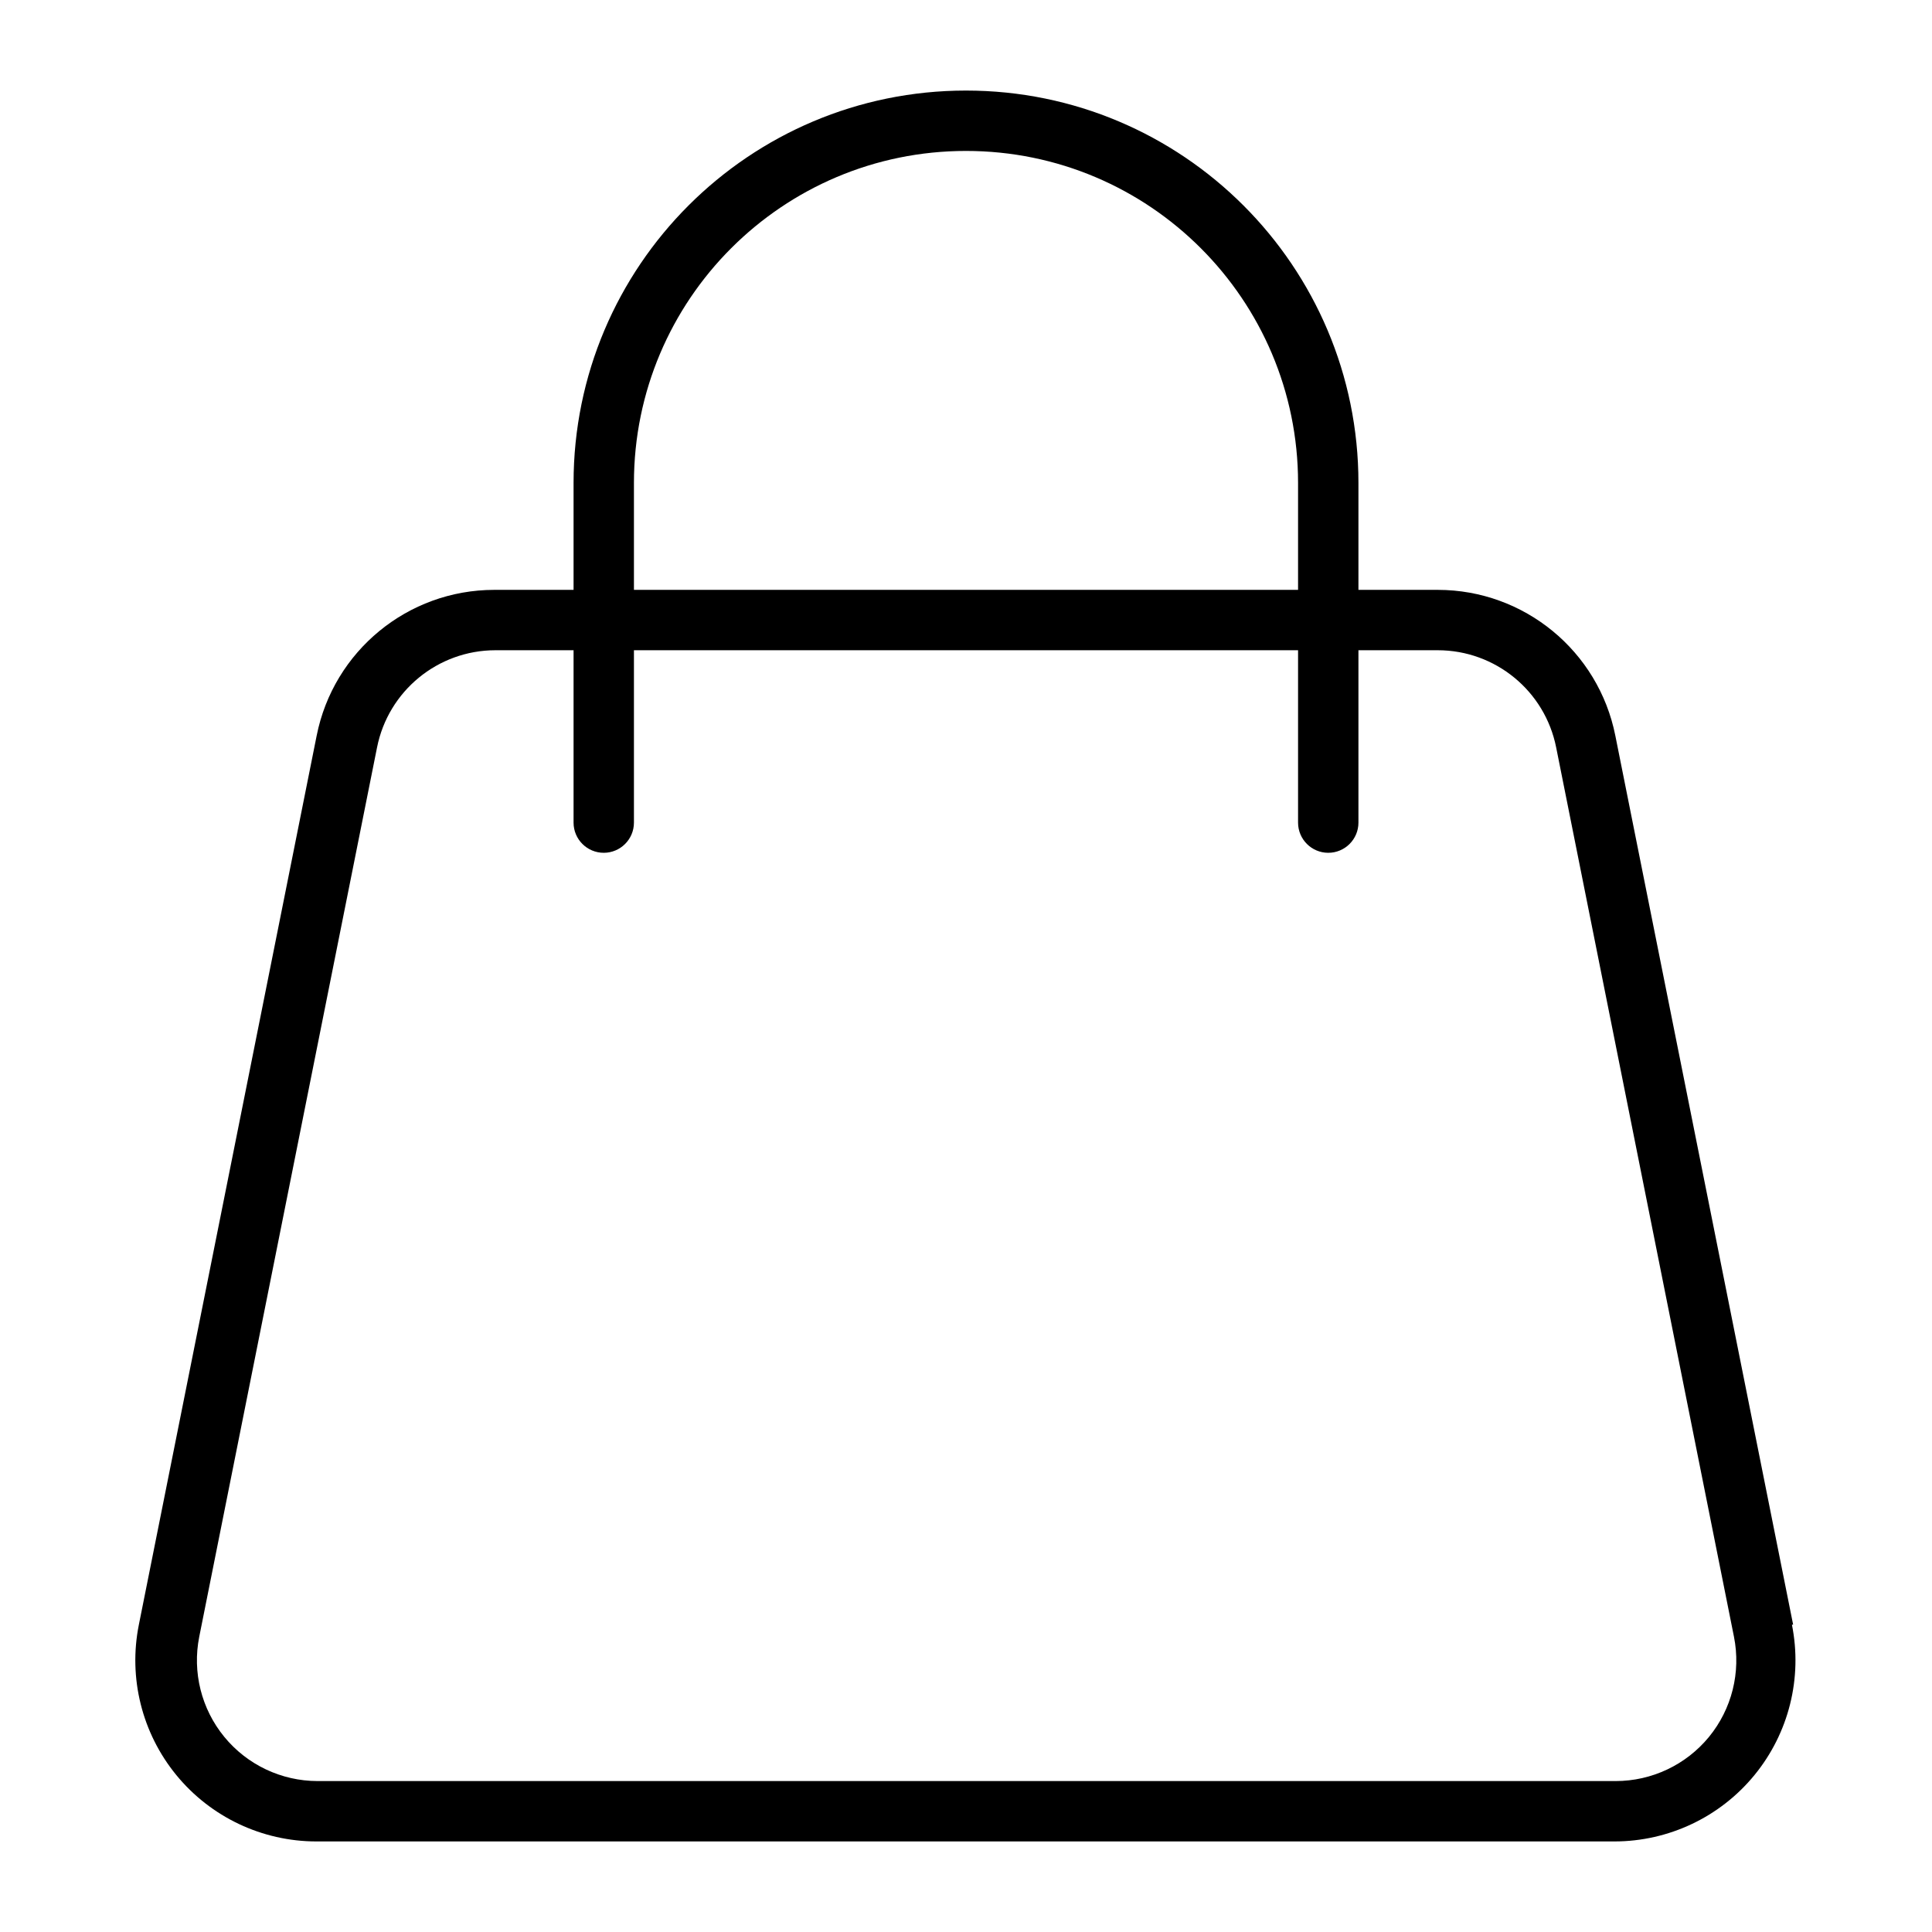
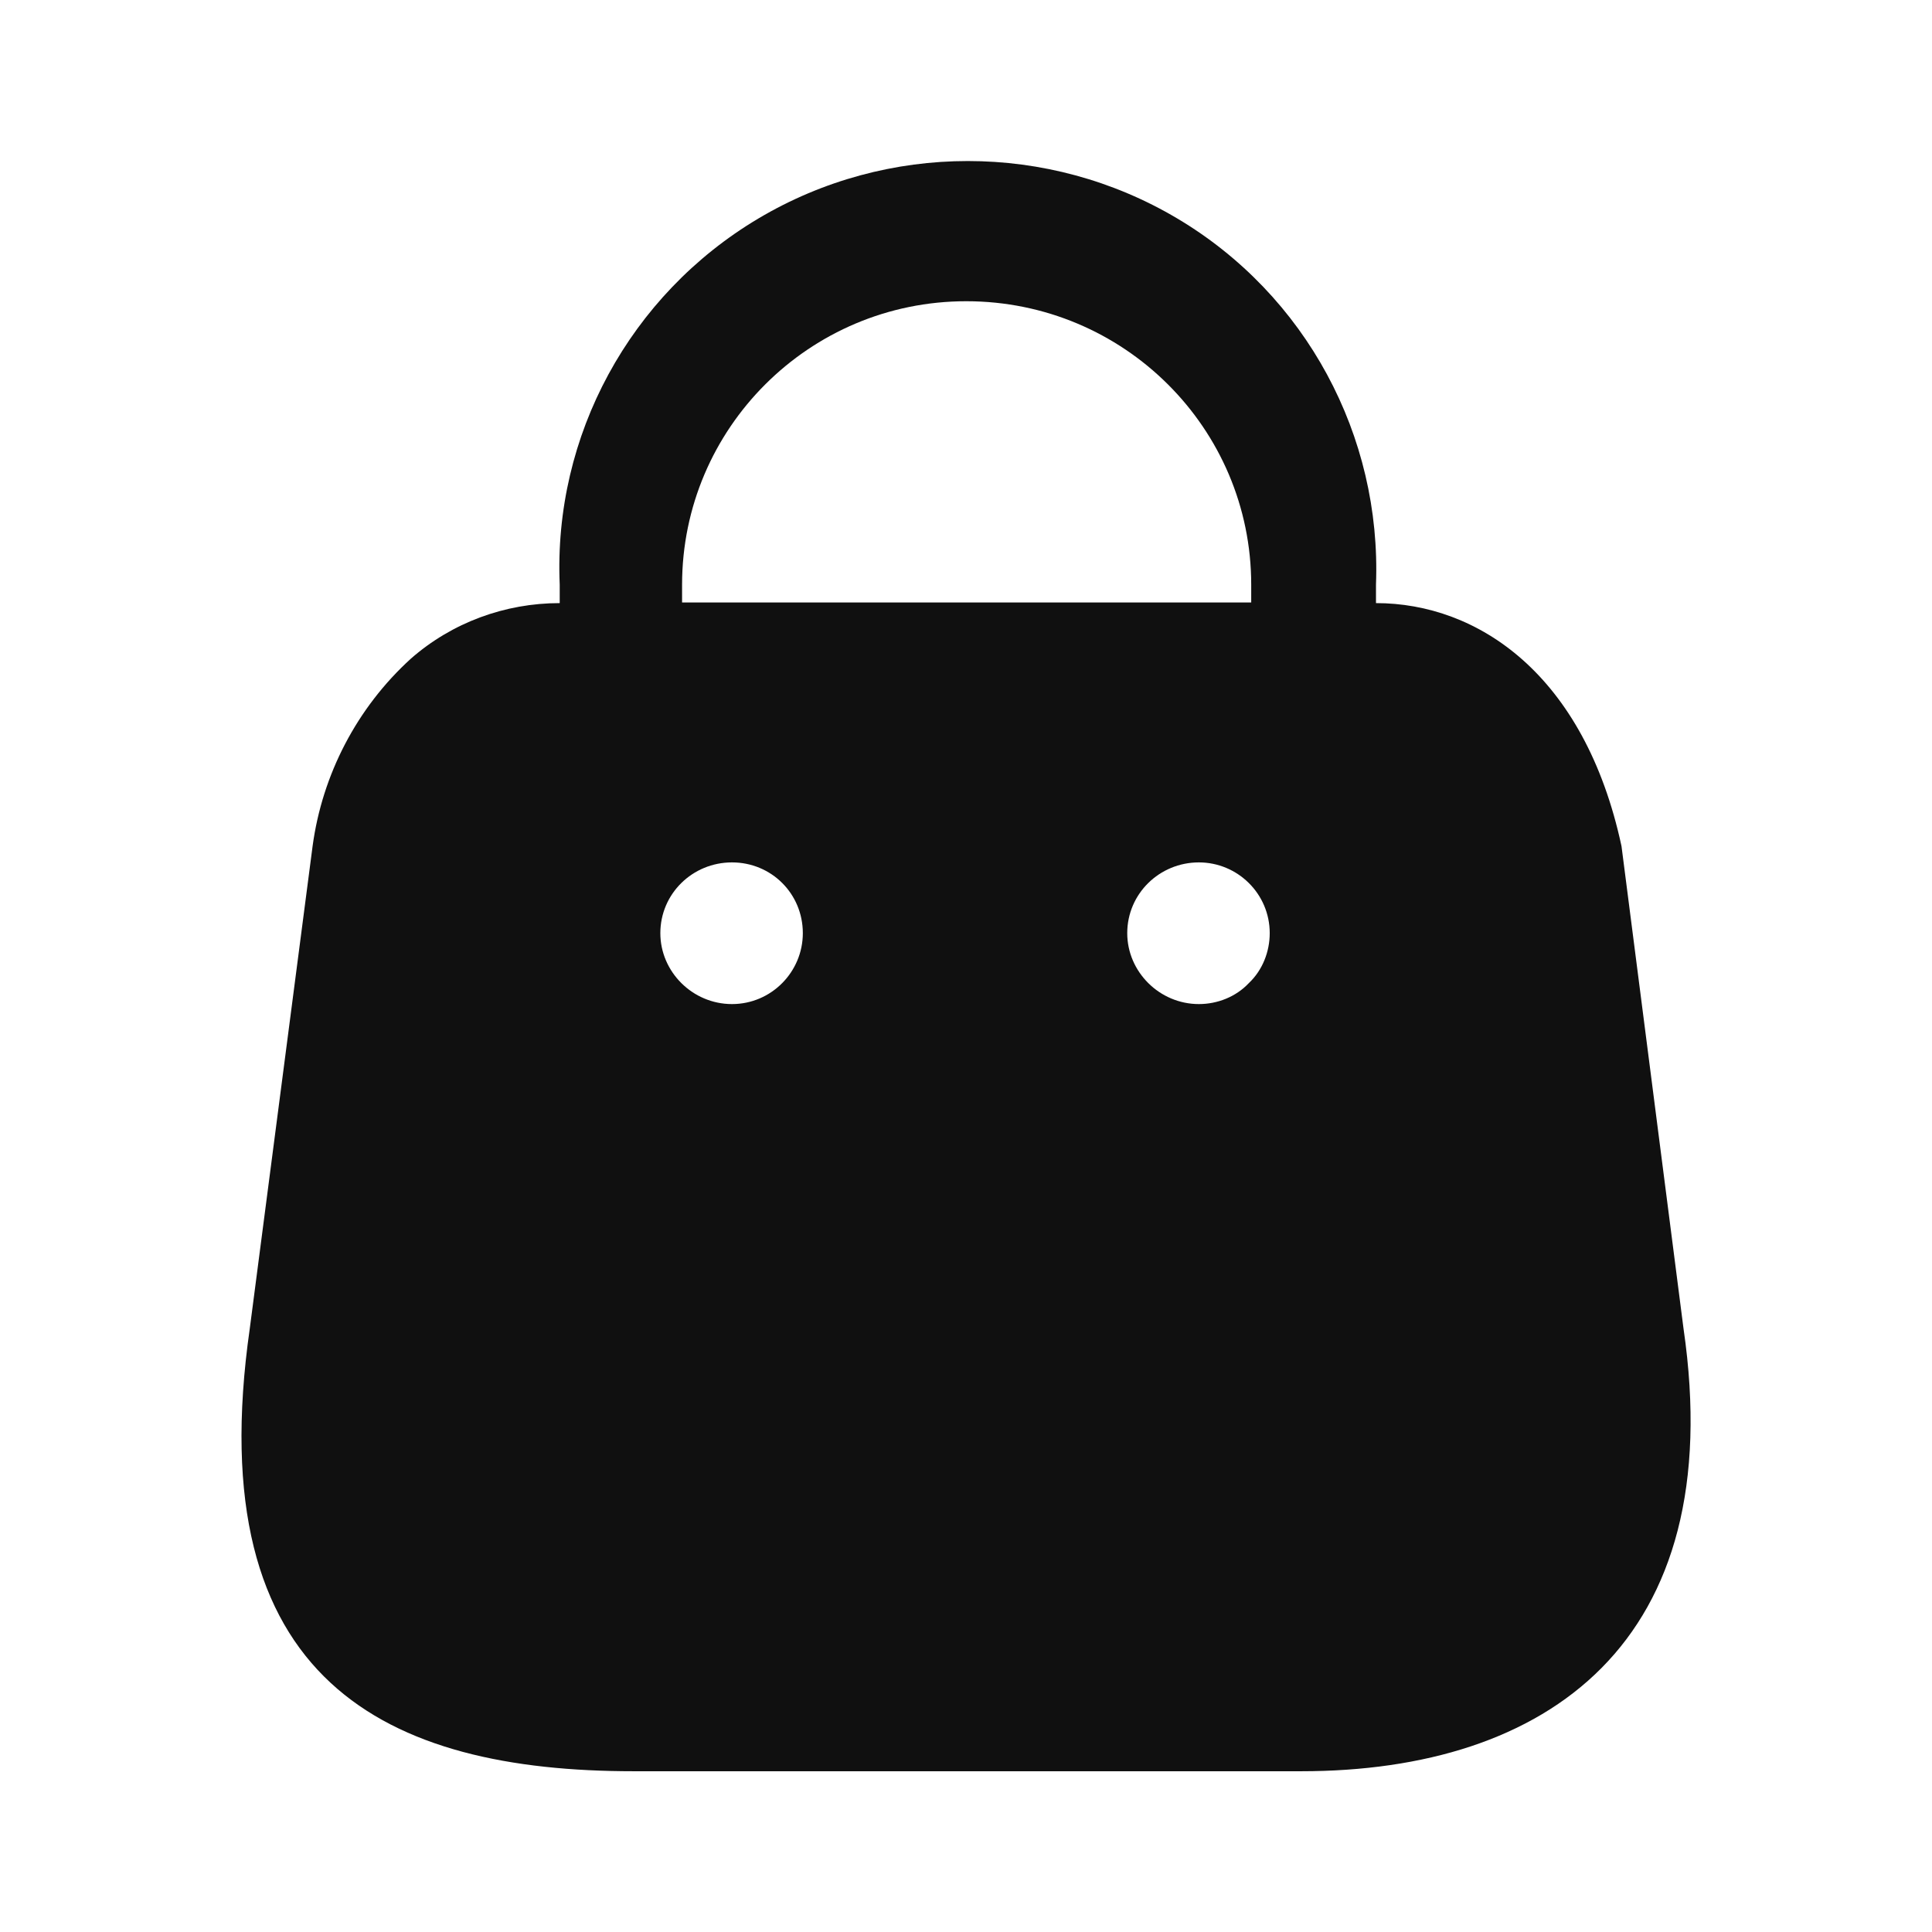
- <svg xmlns="http://www.w3.org/2000/svg" viewBox="0 0 64 64">
-   <g id="Layer_9" data-name="Layer 9">
-     <path d="M59.4,53.82,53.51,24.37a6,6,0,0,0-5.88-4.83H45V16a13,13,0,0,0-26,0v3.54H16.37a6,6,0,0,0-5.88,4.83L4.6,53.82A6,6,0,0,0,10.48,61h43a6,6,0,0,0,5.88-7.18ZM21,16a11,11,0,0,1,22,0v3.54H21ZM56.61,57.54A4,4,0,0,1,53.52,59h-43a4,4,0,0,1-3.92-4.78l5.89-29.46a4,4,0,0,1,3.92-3.22H19v5.71a1,1,0,0,0,2,0V21.54H43v5.71a1,1,0,0,0,2,0V21.54h2.63a4,4,0,0,1,3.92,3.22l5.89,29.46A4,4,0,0,1,56.61,57.54Z" id="id_101" />
+ <svg xmlns="http://www.w3.org/2000/svg" width="24px" height="24px" viewBox="0 0 24 24" version="1.1">
+   <g id="Iconly/Bold/Bag" stroke="none" stroke-width="1" fill="none" fill-rule="evenodd">
+     <g id="Bag" transform="translate(3, 2)" fill="#200E32" fill-rule="nonzero">
+       <path d="M6.423,0.713 C8.023,-0.237 10.023,-0.237 11.623,0.713 C13.223,1.663 14.163,3.413 14.093,5.263 L14.093,5.263 L14.093,5.492 C15.353,5.492 16.683,6.372 17.143,8.512 L17.143,8.512 L17.913,14.502 C18.484,18.413 16.213,20.003 13.163,20.003 L13.163,20.003 L4.873,20.003 C1.814,20.003 -0.527,18.902 0.103,14.502 L0.103,14.502 L0.883,8.512 C1.003,7.622 1.433,6.793 2.103,6.183 C2.614,5.734 3.273,5.492 3.953,5.492 L3.953,5.492 L3.953,5.263 C3.873,3.413 4.824,1.663 6.423,0.713 Z M11.893,8.713 C11.404,8.713 11.003,9.102 11.003,9.592 C11.003,10.072 11.404,10.473 11.893,10.473 C12.123,10.473 12.353,10.383 12.513,10.213 C12.683,10.053 12.773,9.822 12.773,9.592 C12.773,9.102 12.373,8.713 11.893,8.713 Z M6.093,8.713 C5.603,8.713 5.203,9.102 5.203,9.592 C5.203,10.072 5.603,10.473 6.093,10.473 C6.583,10.473 6.973,10.072 6.973,9.592 C6.973,9.102 6.583,8.713 6.093,8.713 Z M9.003,1.742 C7.053,1.742 5.473,3.322 5.473,5.263 L5.473,5.263 L5.473,5.484 L12.543,5.484 L12.543,5.263 C12.543,3.322 10.963,1.742 9.003,1.742 Z" id="id_101" style="fill: rgb(16, 16, 16);" />
+     </g>
  </g>
</svg>
